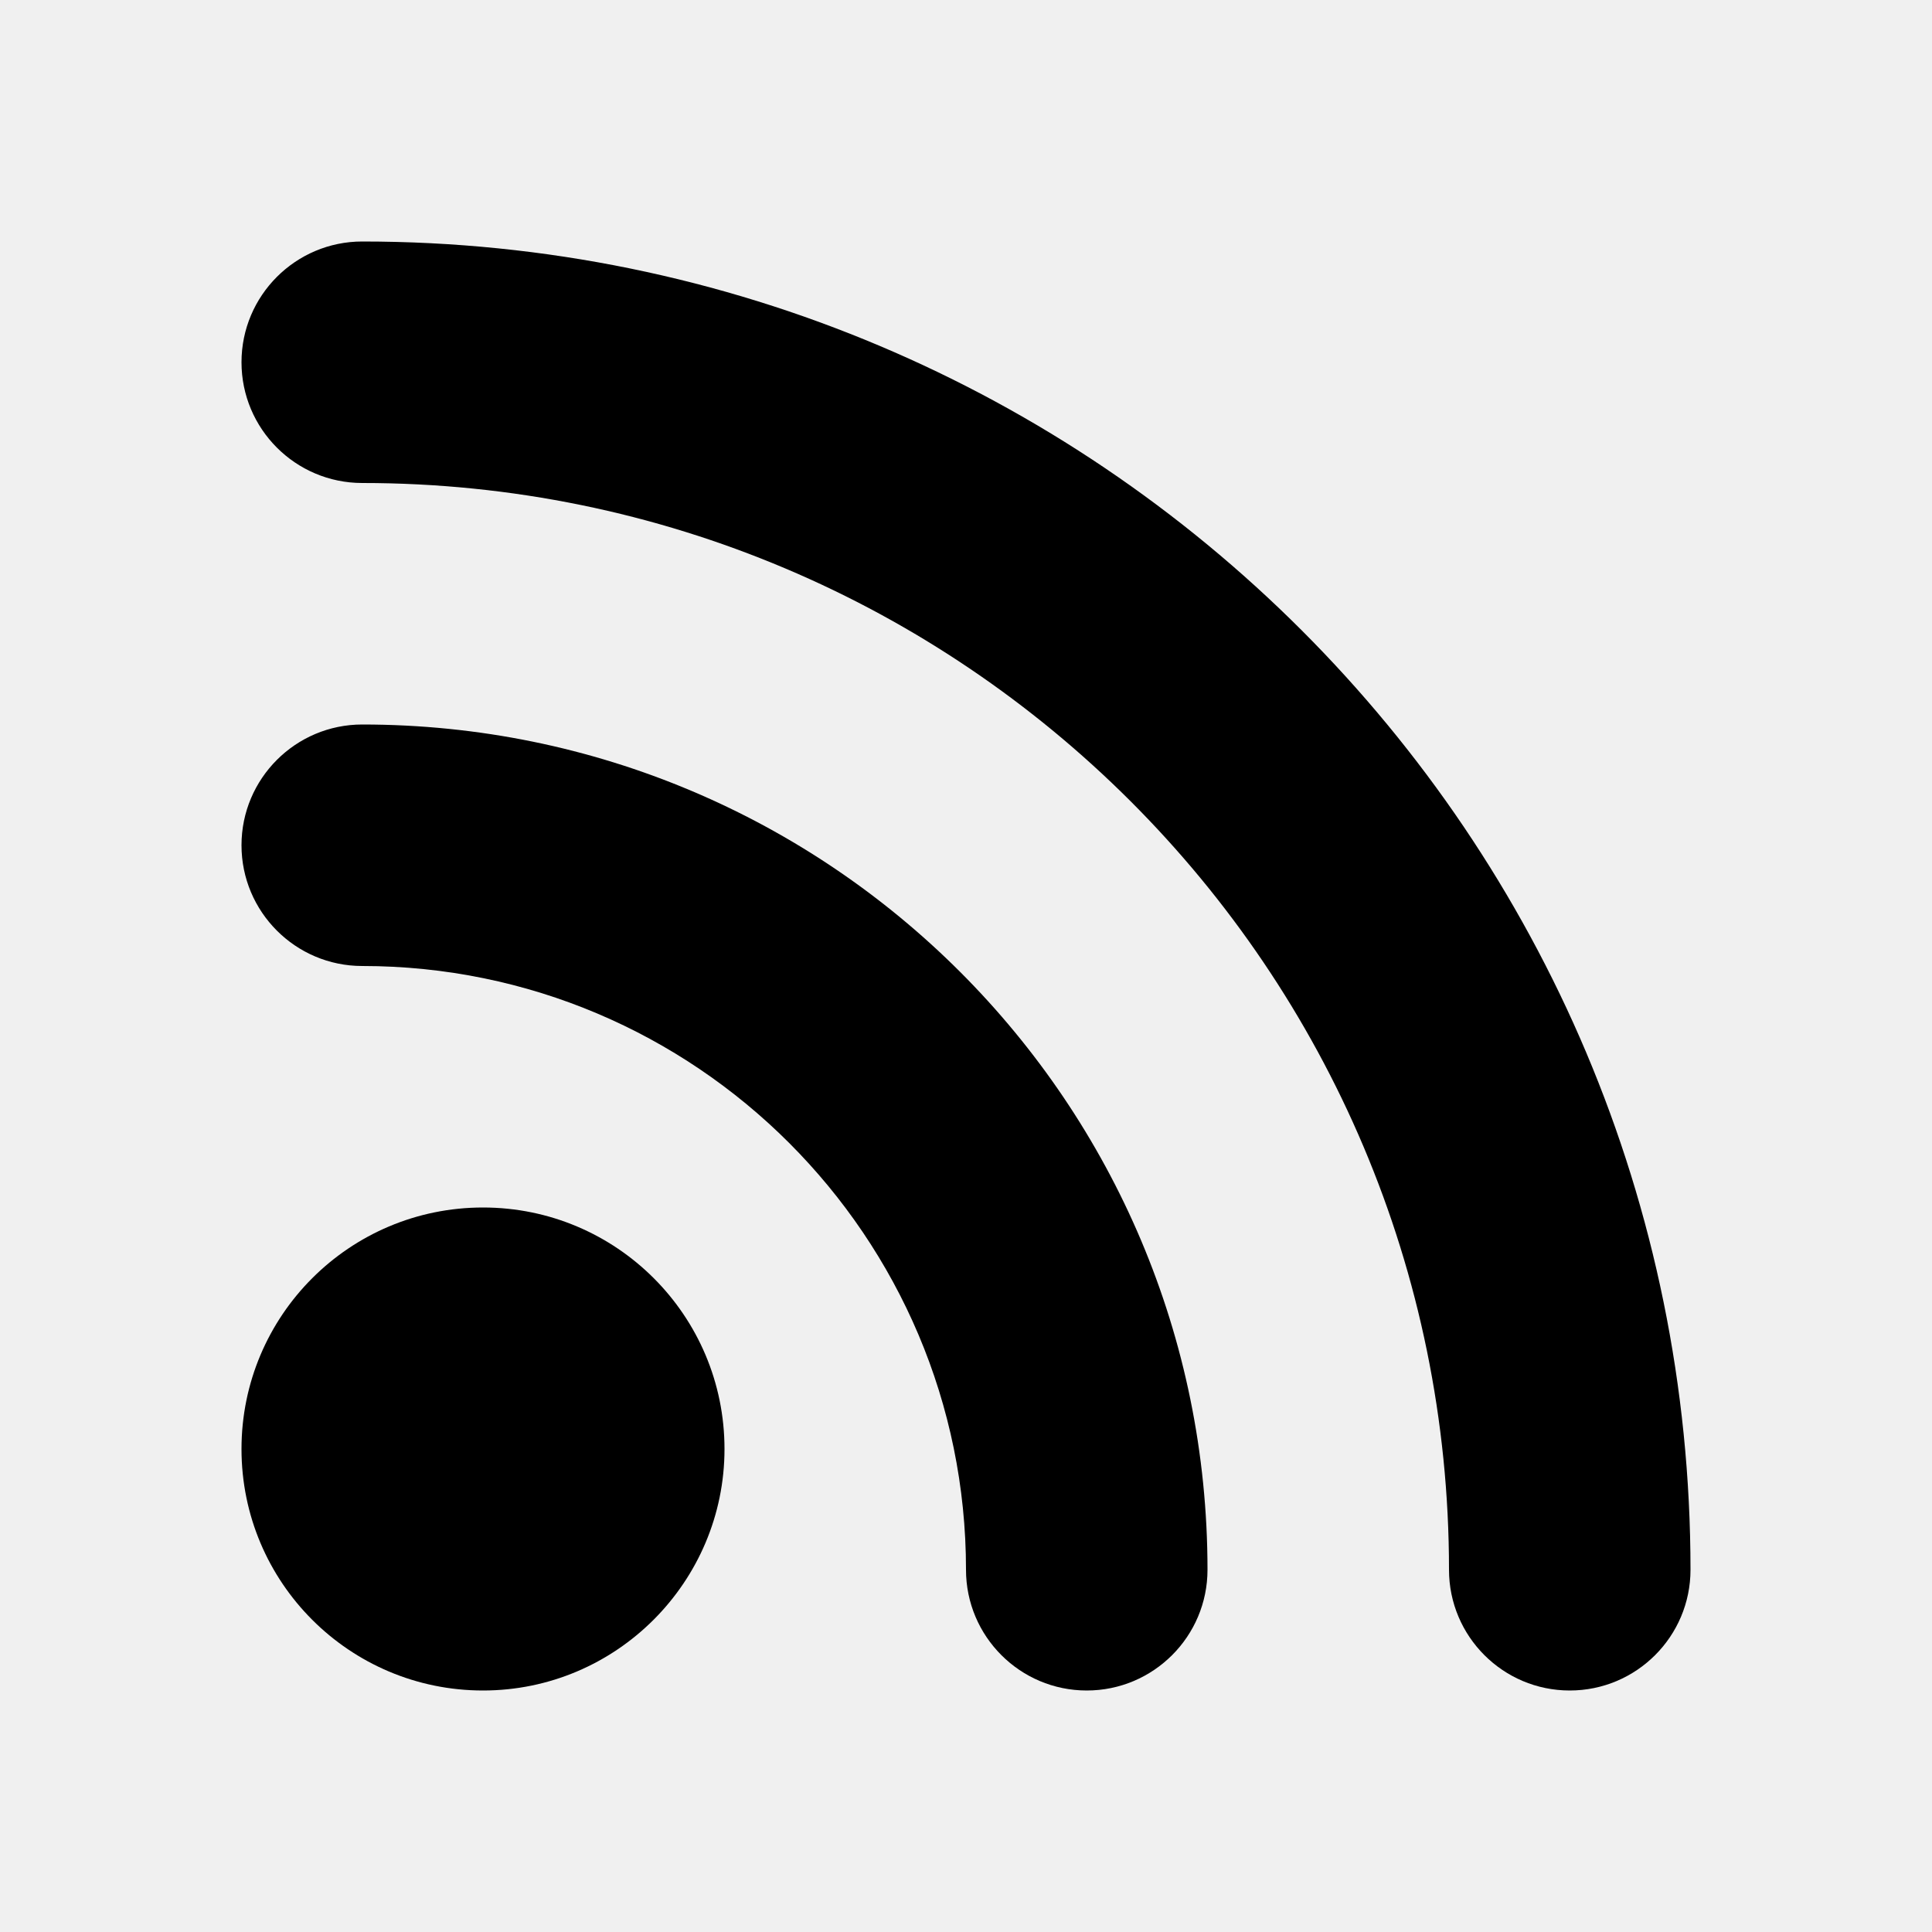
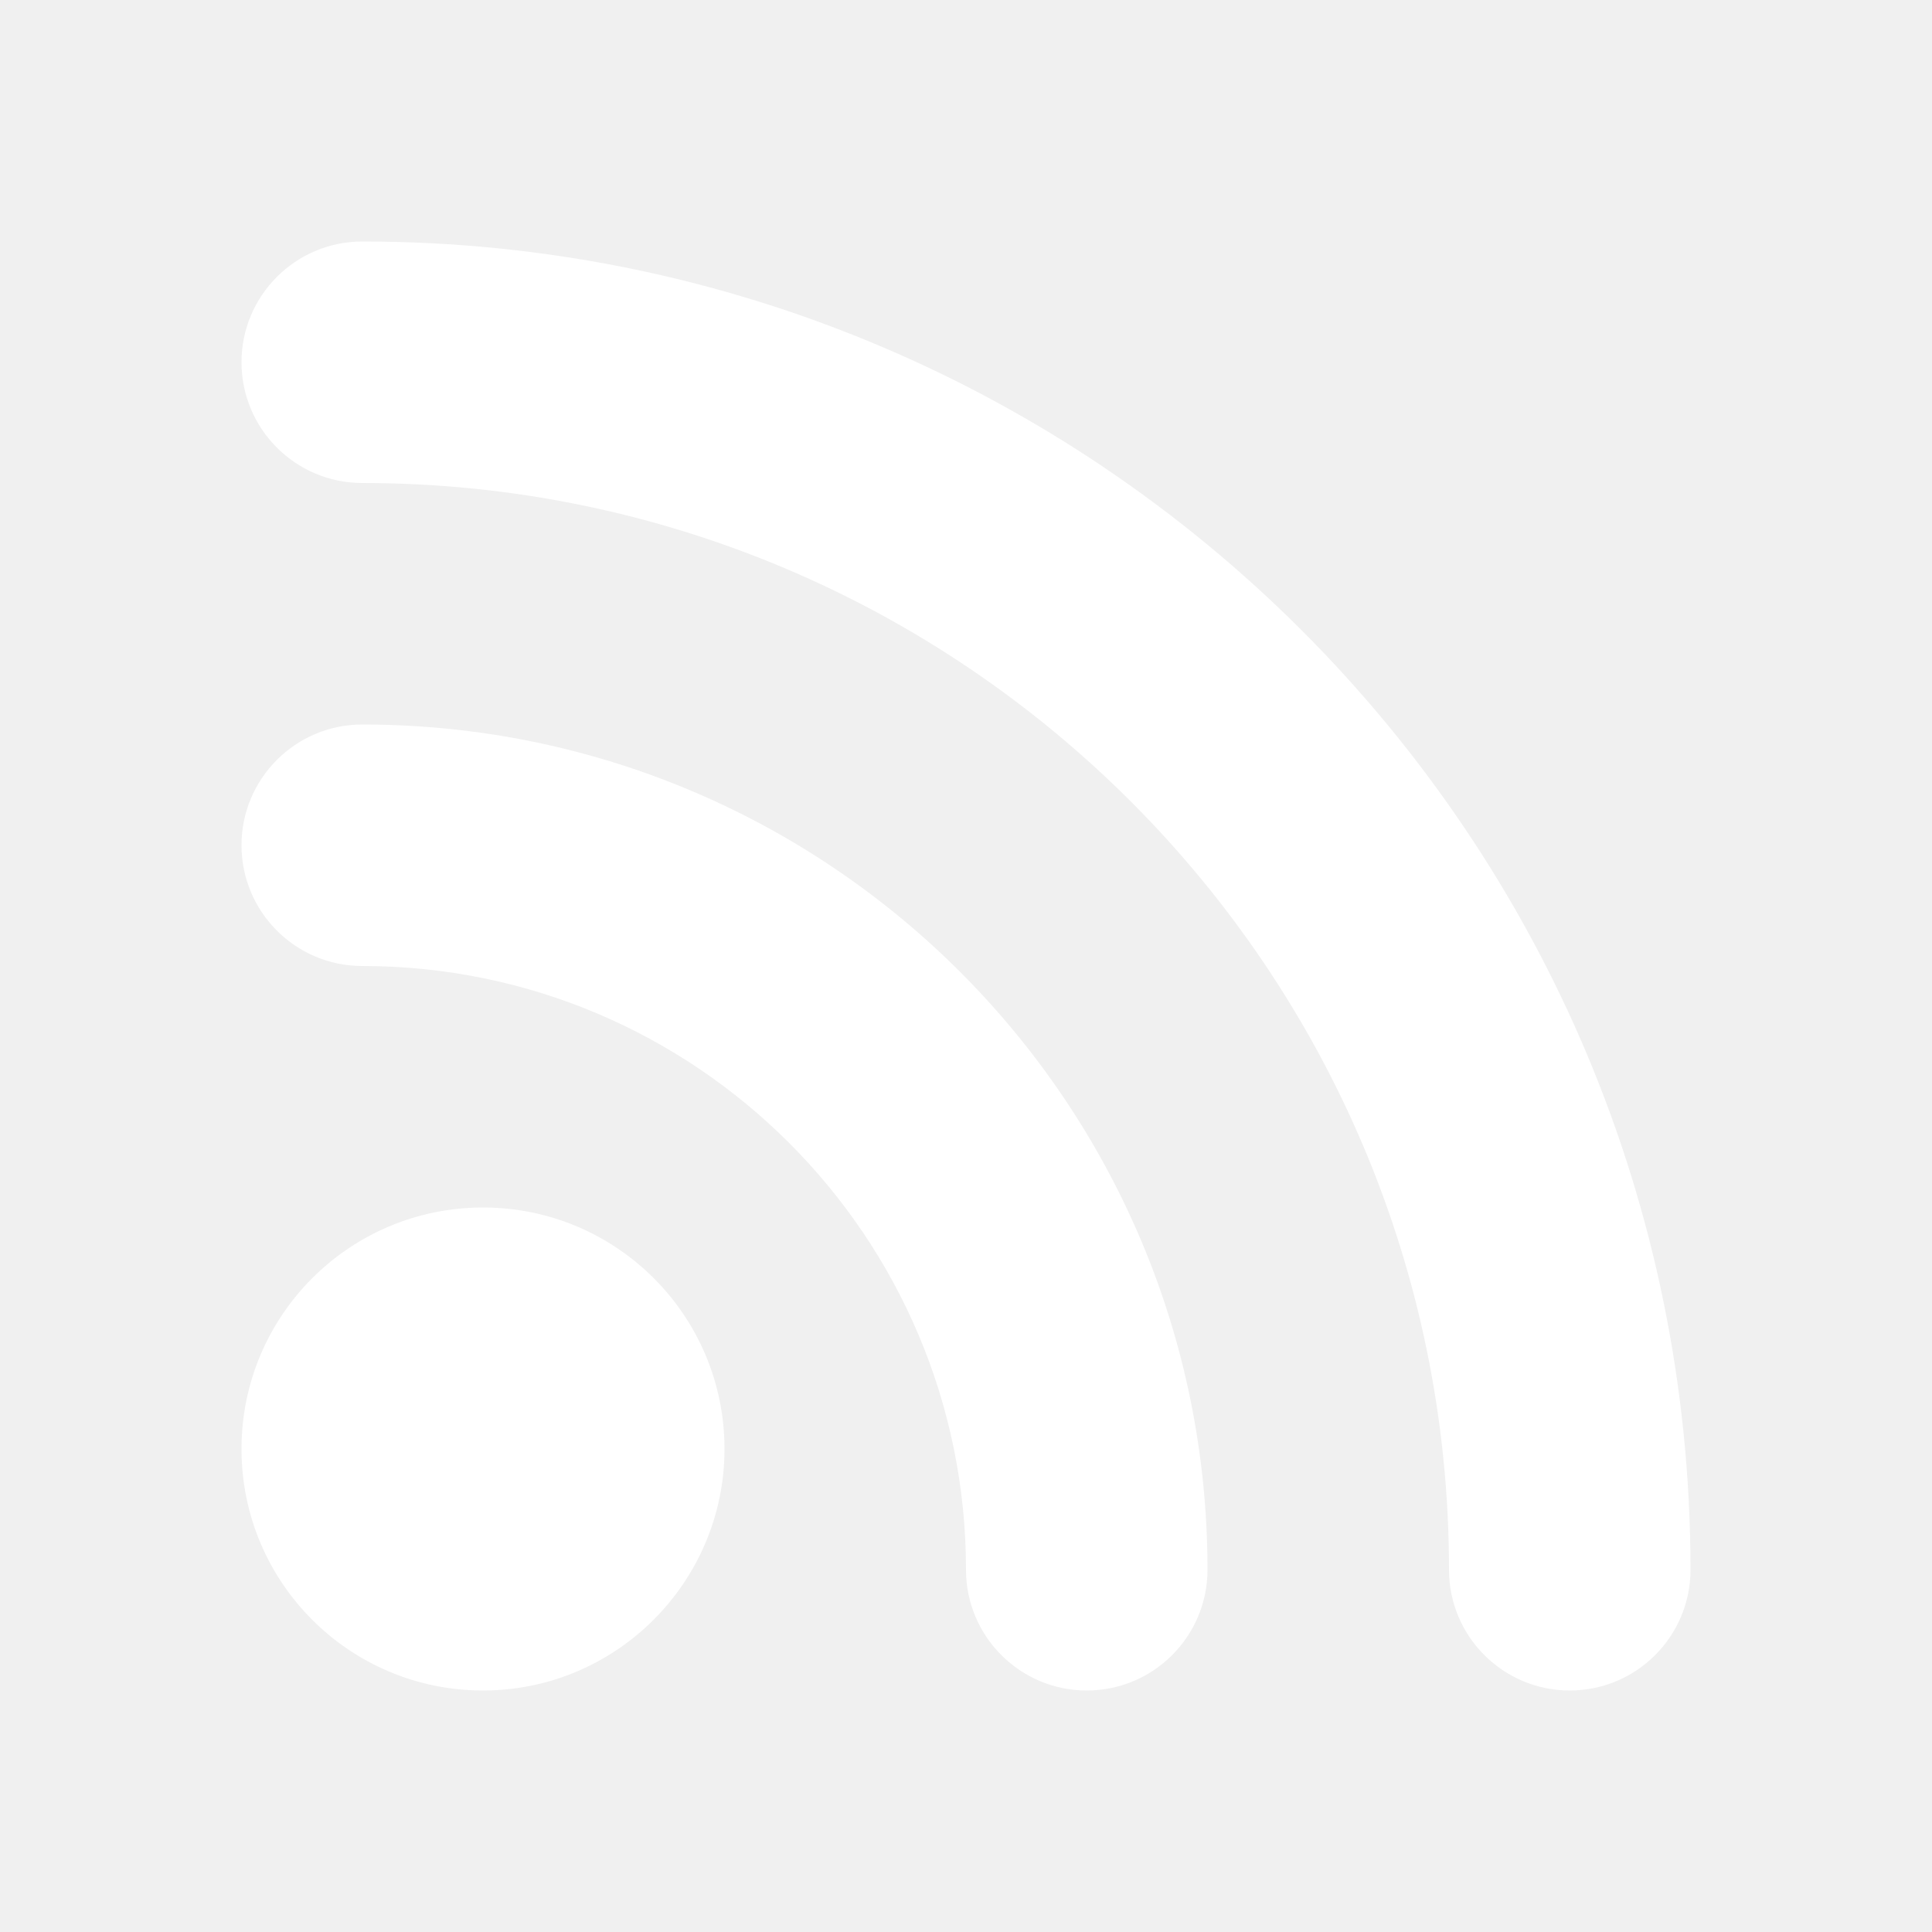
<svg xmlns="http://www.w3.org/2000/svg" viewBox="0 0 16 16">
-   <path d="m3 2c-0.552 0-1 0.448-1 1s0.448 1 1 1c4.97 0 9 4.03 9 9 0 0.552 0.448 1 1 1s1-0.448 1-1c0-6.08-4.92-11-11-11z" fill="#000" />
-   <path d="m2 7c0-0.552 0.448-1 1-1 3.87 0 7 3.13 7 7 0 0.552-0.448 1-1 1s-1-0.448-1-1c0-2.76-2.24-5-5-5-0.552 0-1-0.448-1-1z" fill="#000" />
-   <path d="m6 12c0 1.1-0.895 2-2 2s-2-0.895-2-2 0.895-2 2-2 2 0.895 2 2z" fill="#000" />
+   <path d="m3 2c-0.552 0-1 0.448-1 1s0.448 1 1 1c4.97 0 9 4.03 9 9 0 0.552 0.448 1 1 1s1-0.448 1-1c0-6.08-4.92-11-11-11z" fill="#FFFFFF" />
+   <path d="m2 7c0-0.552 0.448-1 1-1 3.87 0 7 3.13 7 7 0 0.552-0.448 1-1 1s-1-0.448-1-1c0-2.76-2.24-5-5-5-0.552 0-1-0.448-1-1z" fill="#FFFFFF" />
+   <path d="m6 12c0 1.1-0.895 2-2 2s-2-0.895-2-2 0.895-2 2-2 2 0.895 2 2z" fill="#FFFFFF" />
</svg>
